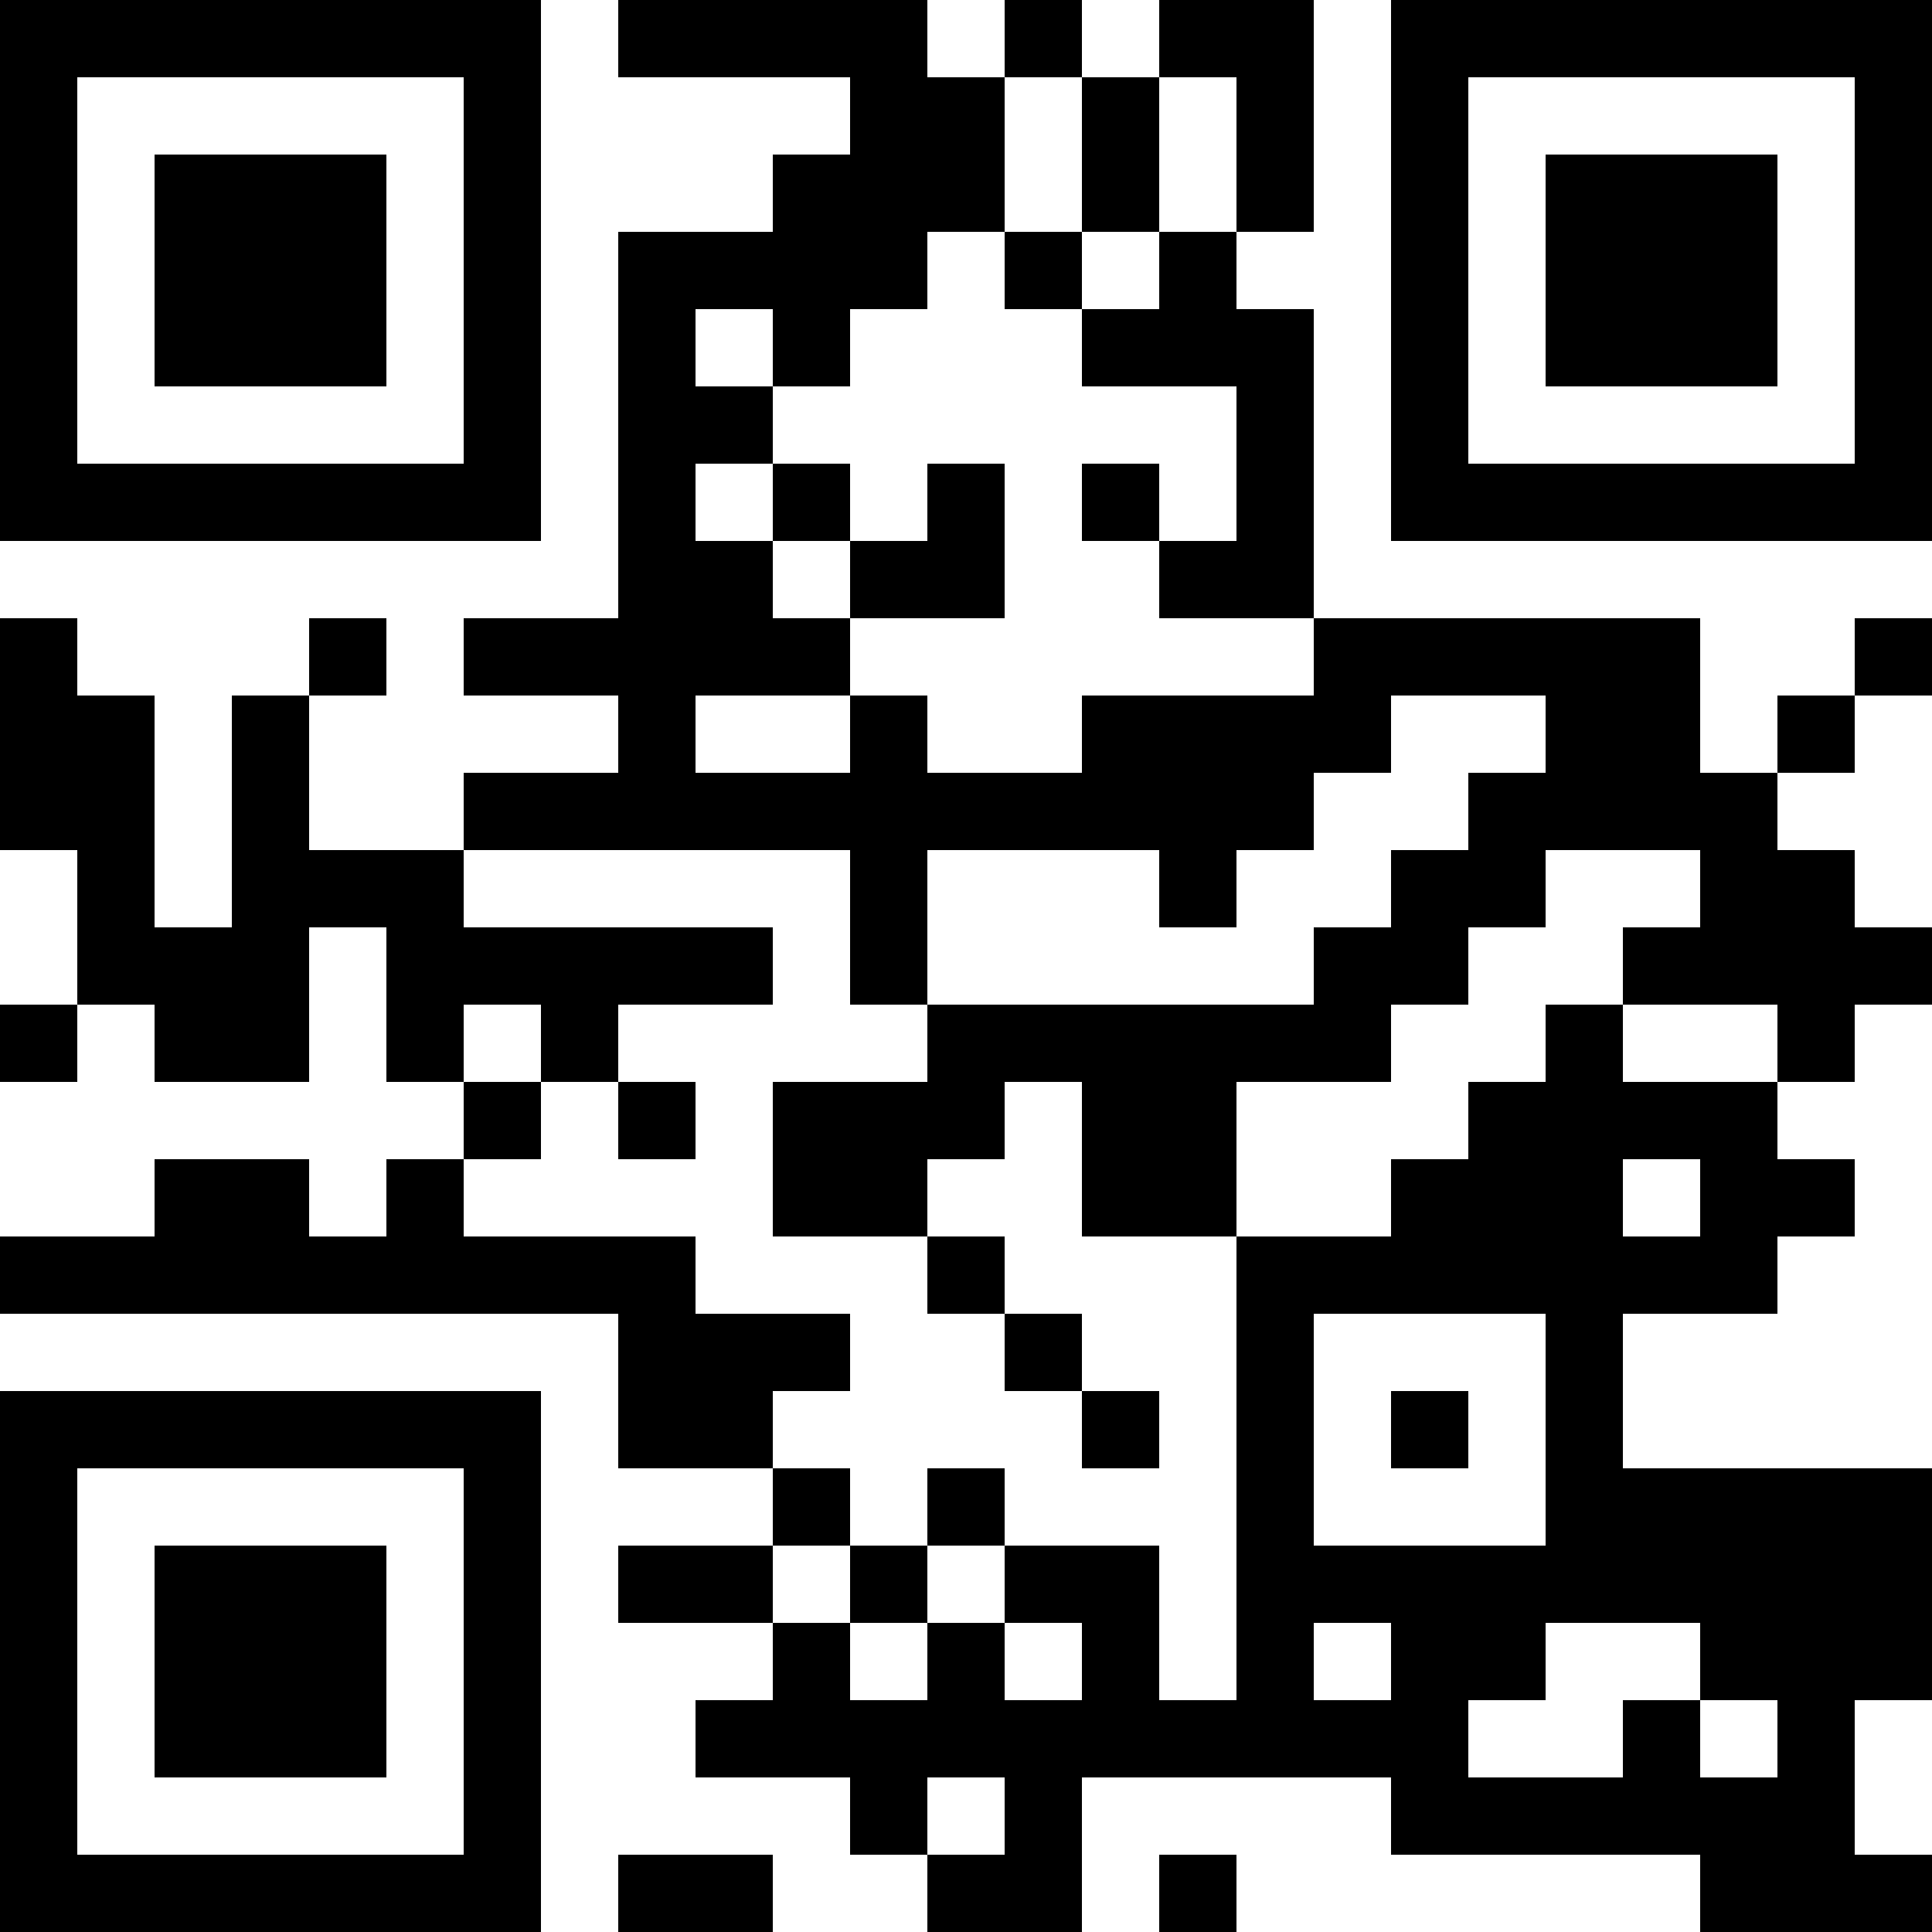
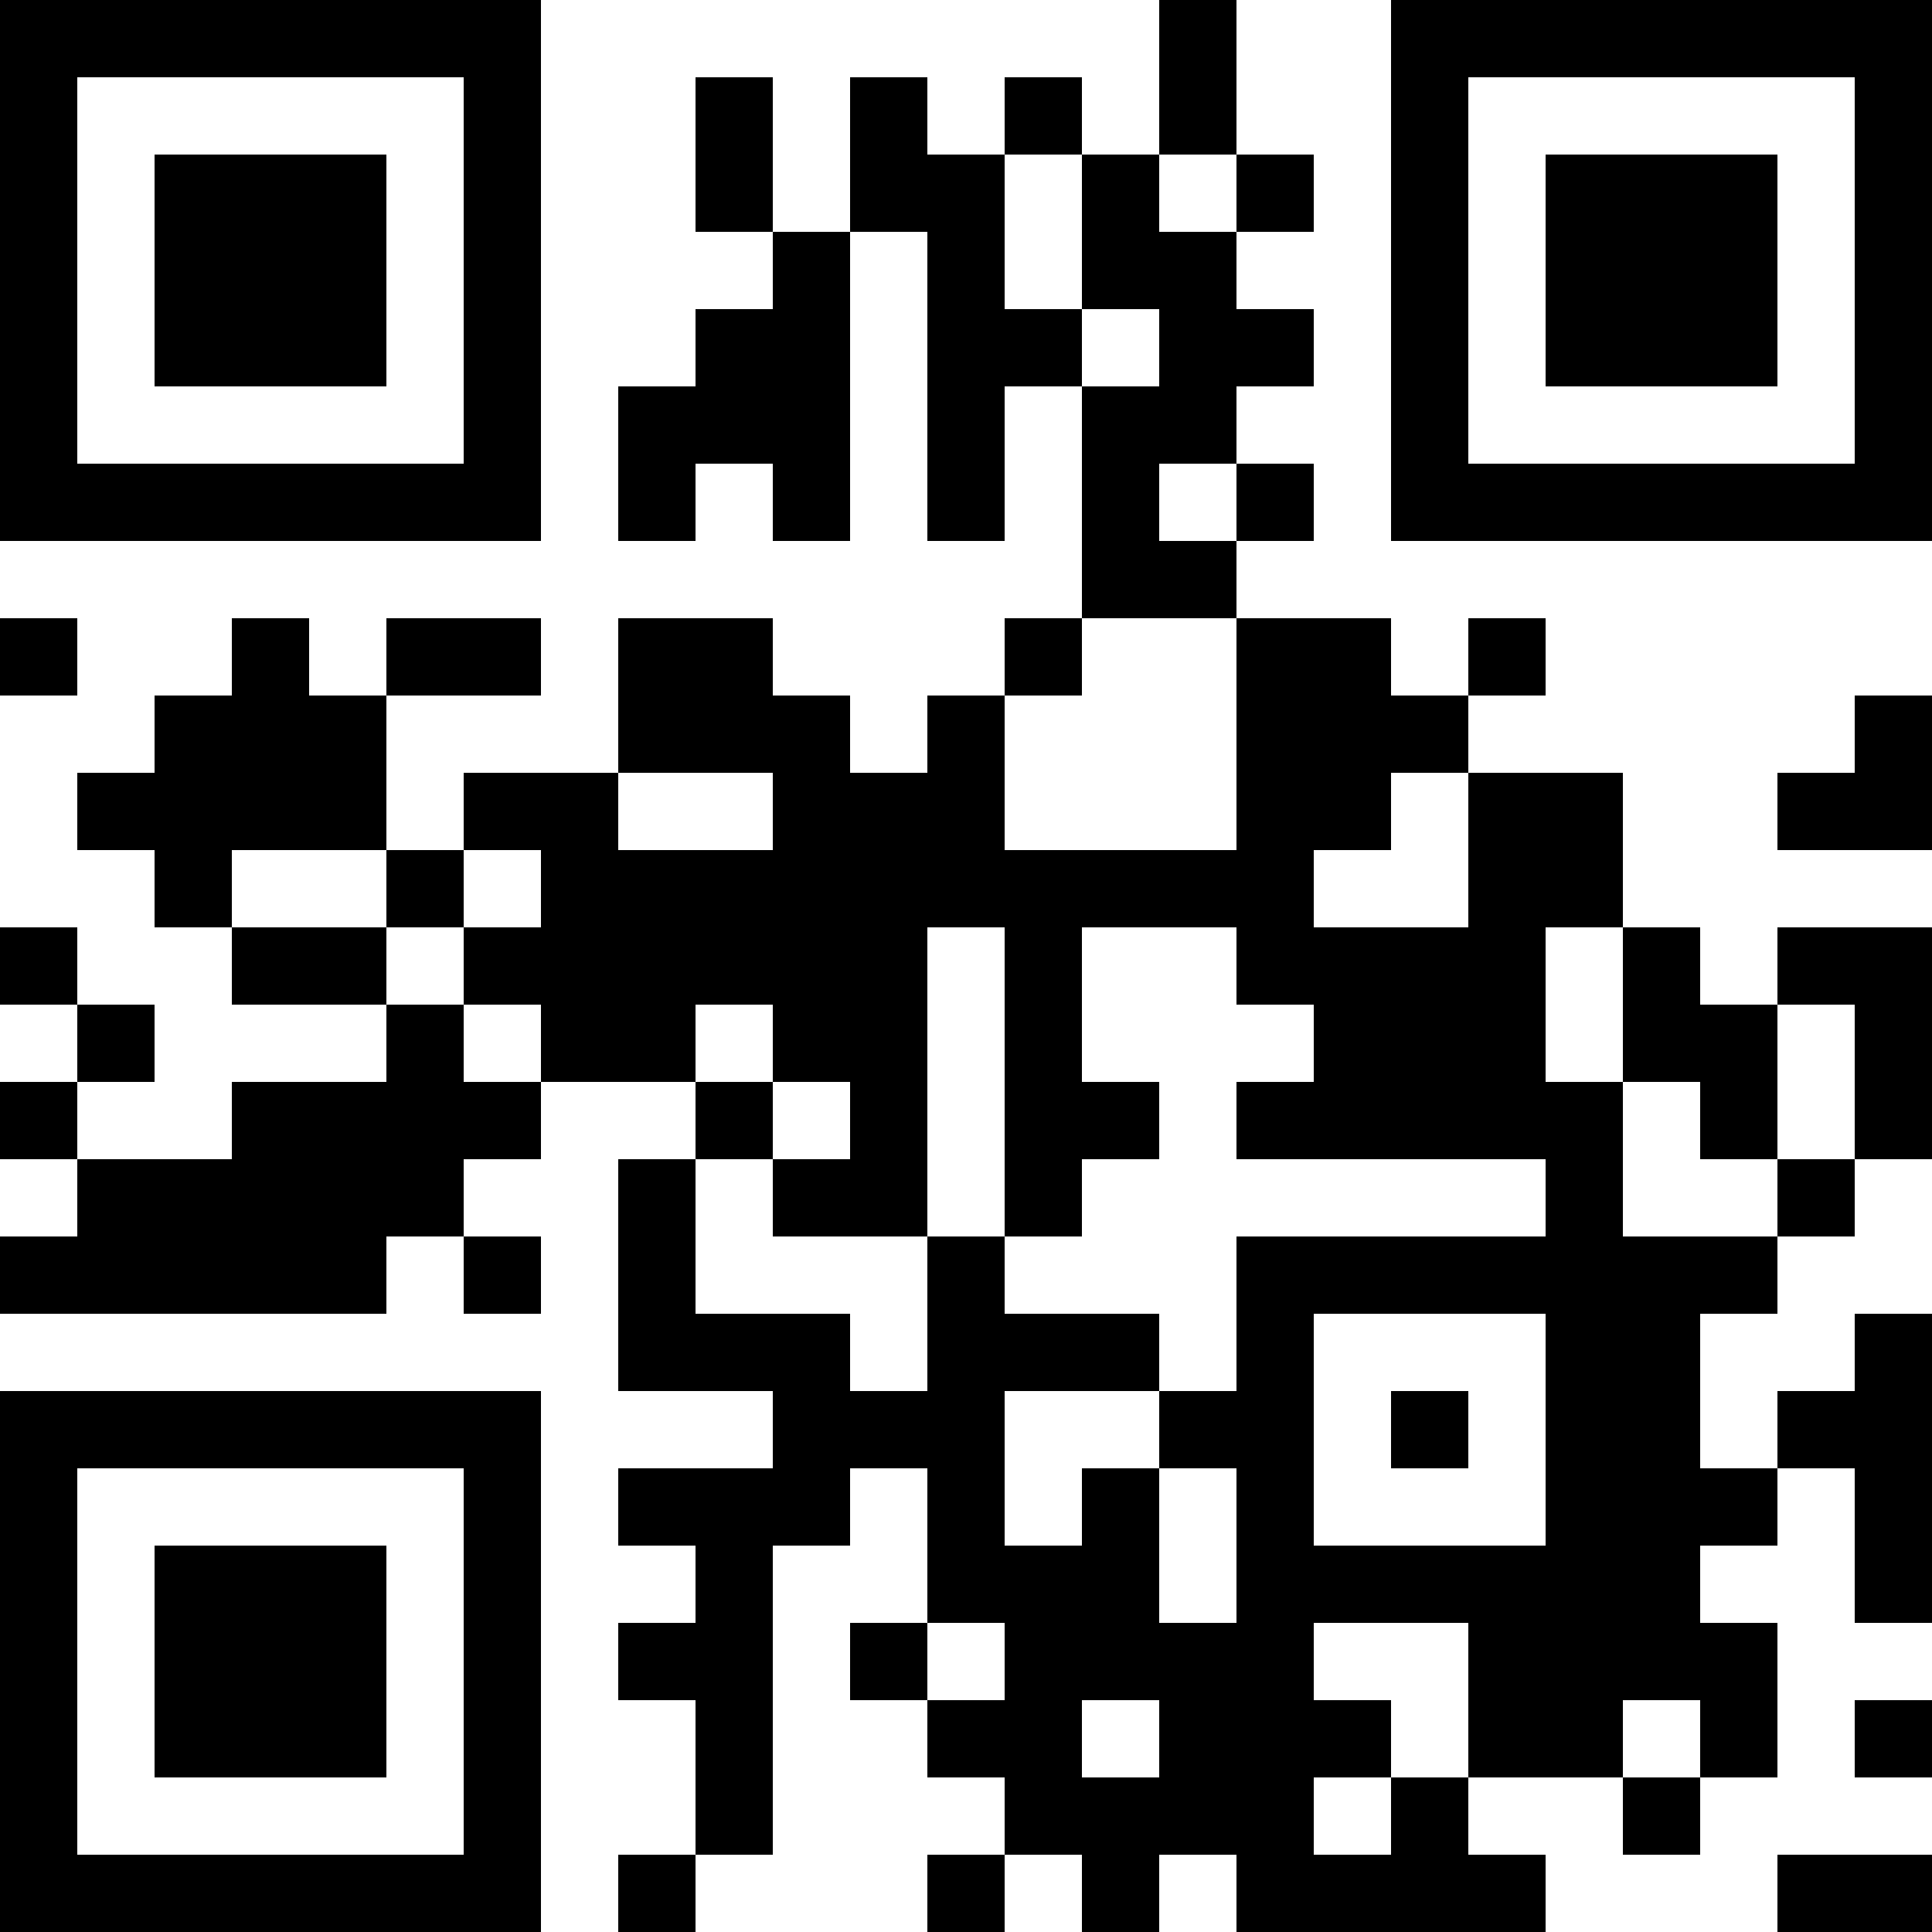
<svg xmlns="http://www.w3.org/2000/svg" width="25mm" height="25mm" version="1.1" viewBox="0 0 25 25">
-   <path d="M0,0H1V1H0zM1,0H2V1H1zM2,0H3V1H2zM3,0H4V1H3zM4,0H5V1H4zM5,0H6V1H5zM6,0H7V1H6zM8,0H9V1H8zM9,0H10V1H9zM10,0H11V1H10zM11,0H12V1H11zM13,0H14V1H13zM15,0H16V1H15zM16,0H17V1H16zM18,0H19V1H18zM19,0H20V1H19zM20,0H21V1H20zM21,0H22V1H21zM22,0H23V1H22zM23,0H24V1H23zM24,0H25V1H24zM0,1H1V2H0zM6,1H7V2H6zM11,1H12V2H11zM12,1H13V2H12zM14,1H15V2H14zM16,1H17V2H16zM18,1H19V2H18zM24,1H25V2H24zM0,2H1V3H0zM2,2H3V3H2zM3,2H4V3H3zM4,2H5V3H4zM6,2H7V3H6zM10,2H11V3H10zM11,2H12V3H11zM12,2H13V3H12zM14,2H15V3H14zM16,2H17V3H16zM18,2H19V3H18zM20,2H21V3H20zM21,2H22V3H21zM22,2H23V3H22zM24,2H25V3H24zM0,3H1V4H0zM2,3H3V4H2zM3,3H4V4H3zM4,3H5V4H4zM6,3H7V4H6zM8,3H9V4H8zM9,3H10V4H9zM10,3H11V4H10zM11,3H12V4H11zM13,3H14V4H13zM15,3H16V4H15zM18,3H19V4H18zM20,3H21V4H20zM21,3H22V4H21zM22,3H23V4H22zM24,3H25V4H24zM0,4H1V5H0zM2,4H3V5H2zM3,4H4V5H3zM4,4H5V5H4zM6,4H7V5H6zM8,4H9V5H8zM10,4H11V5H10zM14,4H15V5H14zM15,4H16V5H15zM16,4H17V5H16zM18,4H19V5H18zM20,4H21V5H20zM21,4H22V5H21zM22,4H23V5H22zM24,4H25V5H24zM0,5H1V6H0zM6,5H7V6H6zM8,5H9V6H8zM9,5H10V6H9zM16,5H17V6H16zM18,5H19V6H18zM24,5H25V6H24zM0,6H1V7H0zM1,6H2V7H1zM2,6H3V7H2zM3,6H4V7H3zM4,6H5V7H4zM5,6H6V7H5zM6,6H7V7H6zM8,6H9V7H8zM10,6H11V7H10zM12,6H13V7H12zM14,6H15V7H14zM16,6H17V7H16zM18,6H19V7H18zM19,6H20V7H19zM20,6H21V7H20zM21,6H22V7H21zM22,6H23V7H22zM23,6H24V7H23zM24,6H25V7H24zM8,7H9V8H8zM9,7H10V8H9zM11,7H12V8H11zM12,7H13V8H12zM15,7H16V8H15zM16,7H17V8H16zM0,8H1V9H0zM4,8H5V9H4zM6,8H7V9H6zM7,8H8V9H7zM8,8H9V9H8zM9,8H10V9H9zM10,8H11V9H10zM17,8H18V9H17zM18,8H19V9H18zM19,8H20V9H19zM20,8H21V9H20zM21,8H22V9H21zM24,8H25V9H24zM0,9H1V10H0zM1,9H2V10H1zM3,9H4V10H3zM8,9H9V10H8zM11,9H12V10H11zM14,9H15V10H14zM15,9H16V10H15zM16,9H17V10H16zM17,9H18V10H17zM20,9H21V10H20zM21,9H22V10H21zM23,9H24V10H23zM0,10H1V11H0zM1,10H2V11H1zM3,10H4V11H3zM6,10H7V11H6zM7,10H8V11H7zM8,10H9V11H8zM9,10H10V11H9zM10,10H11V11H10zM11,10H12V11H11zM12,10H13V11H12zM13,10H14V11H13zM14,10H15V11H14zM15,10H16V11H15zM16,10H17V11H16zM19,10H20V11H19zM20,10H21V11H20zM21,10H22V11H21zM22,10H23V11H22zM1,11H2V12H1zM3,11H4V12H3zM4,11H5V12H4zM5,11H6V12H5zM11,11H12V12H11zM15,11H16V12H15zM18,11H19V12H18zM19,11H20V12H19zM22,11H23V12H22zM23,11H24V12H23zM1,12H2V13H1zM2,12H3V13H2zM3,12H4V13H3zM5,12H6V13H5zM6,12H7V13H6zM7,12H8V13H7zM8,12H9V13H8zM9,12H10V13H9zM11,12H12V13H11zM17,12H18V13H17zM18,12H19V13H18zM21,12H22V13H21zM22,12H23V13H22zM23,12H24V13H23zM24,12H25V13H24zM0,13H1V14H0zM2,13H3V14H2zM3,13H4V14H3zM5,13H6V14H5zM7,13H8V14H7zM12,13H13V14H12zM13,13H14V14H13zM14,13H15V14H14zM15,13H16V14H15zM16,13H17V14H16zM17,13H18V14H17zM20,13H21V14H20zM23,13H24V14H23zM6,14H7V15H6zM8,14H9V15H8zM10,14H11V15H10zM11,14H12V15H11zM12,14H13V15H12zM14,14H15V15H14zM15,14H16V15H15zM19,14H20V15H19zM20,14H21V15H20zM21,14H22V15H21zM22,14H23V15H22zM2,15H3V16H2zM3,15H4V16H3zM5,15H6V16H5zM10,15H11V16H10zM11,15H12V16H11zM14,15H15V16H14zM15,15H16V16H15zM18,15H19V16H18zM19,15H20V16H19zM20,15H21V16H20zM22,15H23V16H22zM23,15H24V16H23zM0,16H1V17H0zM1,16H2V17H1zM2,16H3V17H2zM3,16H4V17H3zM4,16H5V17H4zM5,16H6V17H5zM6,16H7V17H6zM7,16H8V17H7zM8,16H9V17H8zM12,16H13V17H12zM16,16H17V17H16zM17,16H18V17H17zM18,16H19V17H18zM19,16H20V17H19zM20,16H21V17H20zM21,16H22V17H21zM22,16H23V17H22zM8,17H9V18H8zM9,17H10V18H9zM10,17H11V18H10zM13,17H14V18H13zM16,17H17V18H16zM20,17H21V18H20zM0,18H1V19H0zM1,18H2V19H1zM2,18H3V19H2zM3,18H4V19H3zM4,18H5V19H4zM5,18H6V19H5zM6,18H7V19H6zM8,18H9V19H8zM9,18H10V19H9zM14,18H15V19H14zM16,18H17V19H16zM18,18H19V19H18zM20,18H21V19H20zM0,19H1V20H0zM6,19H7V20H6zM10,19H11V20H10zM12,19H13V20H12zM16,19H17V20H16zM20,19H21V20H20zM21,19H22V20H21zM22,19H23V20H22zM23,19H24V20H23zM24,19H25V20H24zM0,20H1V21H0zM2,20H3V21H2zM3,20H4V21H3zM4,20H5V21H4zM6,20H7V21H6zM8,20H9V21H8zM9,20H10V21H9zM11,20H12V21H11zM13,20H14V21H13zM14,20H15V21H14zM16,20H17V21H16zM17,20H18V21H17zM18,20H19V21H18zM19,20H20V21H19zM20,20H21V21H20zM21,20H22V21H21zM22,20H23V21H22zM23,20H24V21H23zM24,20H25V21H24zM0,21H1V22H0zM2,21H3V22H2zM3,21H4V22H3zM4,21H5V22H4zM6,21H7V22H6zM10,21H11V22H10zM12,21H13V22H12zM14,21H15V22H14zM16,21H17V22H16zM18,21H19V22H18zM19,21H20V22H19zM22,21H23V22H22zM23,21H24V22H23zM24,21H25V22H24zM0,22H1V23H0zM2,22H3V23H2zM3,22H4V23H3zM4,22H5V23H4zM6,22H7V23H6zM9,22H10V23H9zM10,22H11V23H10zM11,22H12V23H11zM12,22H13V23H12zM13,22H14V23H13zM14,22H15V23H14zM15,22H16V23H15zM16,22H17V23H16zM17,22H18V23H17zM18,22H19V23H18zM21,22H22V23H21zM23,22H24V23H23zM0,23H1V24H0zM6,23H7V24H6zM11,23H12V24H11zM13,23H14V24H13zM18,23H19V24H18zM19,23H20V24H19zM20,23H21V24H20zM21,23H22V24H21zM22,23H23V24H22zM23,23H24V24H23zM0,24H1V25H0zM1,24H2V25H1zM2,24H3V25H2zM3,24H4V25H3zM4,24H5V25H4zM5,24H6V25H5zM6,24H7V25H6zM8,24H9V25H8zM9,24H10V25H9zM12,24H13V25H12zM13,24H14V25H13zM15,24H16V25H15zM22,24H23V25H22zM23,24H24V25H23zM24,24H25V25H24z" id="qr-path" fill="#000000" fill-opacity="1" fill-rule="nonzero" stroke="none" />
+   <path d="M0,0H1V1H0zM1,0H2V1H1zM2,0H3V1H2zM3,0H4V1H3zM4,0H5V1H4zM5,0H6V1H5zM6,0H7V1H6zM15,0H16V1H15zM18,0H19V1H18zM19,0H20V1H19zM20,0H21V1H20zM21,0H22V1H21zM22,0H23V1H22zM23,0H24V1H23zM24,0H25V1H24zM0,1H1V2H0zM6,1H7V2H6zM9,1H10V2H9zM11,1H12V2H11zM13,1H14V2H13zM15,1H16V2H15zM18,1H19V2H18zM24,1H25V2H24zM0,2H1V3H0zM2,2H3V3H2zM3,2H4V3H3zM4,2H5V3H4zM6,2H7V3H6zM9,2H10V3H9zM11,2H12V3H11zM12,2H13V3H12zM14,2H15V3H14zM16,2H17V3H16zM18,2H19V3H18zM20,2H21V3H20zM21,2H22V3H21zM22,2H23V3H22zM24,2H25V3H24zM0,3H1V4H0zM2,3H3V4H2zM3,3H4V4H3zM4,3H5V4H4zM6,3H7V4H6zM10,3H11V4H10zM12,3H13V4H12zM14,3H15V4H14zM15,3H16V4H15zM18,3H19V4H18zM20,3H21V4H20zM21,3H22V4H21zM22,3H23V4H22zM24,3H25V4H24zM0,4H1V5H0zM2,4H3V5H2zM3,4H4V5H3zM4,4H5V5H4zM6,4H7V5H6zM9,4H10V5H9zM10,4H11V5H10zM12,4H13V5H12zM13,4H14V5H13zM15,4H16V5H15zM16,4H17V5H16zM18,4H19V5H18zM20,4H21V5H20zM21,4H22V5H21zM22,4H23V5H22zM24,4H25V5H24zM0,5H1V6H0zM6,5H7V6H6zM8,5H9V6H8zM9,5H10V6H9zM10,5H11V6H10zM12,5H13V6H12zM14,5H15V6H14zM15,5H16V6H15zM18,5H19V6H18zM24,5H25V6H24zM0,6H1V7H0zM1,6H2V7H1zM2,6H3V7H2zM3,6H4V7H3zM4,6H5V7H4zM5,6H6V7H5zM6,6H7V7H6zM8,6H9V7H8zM10,6H11V7H10zM12,6H13V7H12zM14,6H15V7H14zM16,6H17V7H16zM18,6H19V7H18zM19,6H20V7H19zM20,6H21V7H20zM21,6H22V7H21zM22,6H23V7H22zM23,6H24V7H23zM24,6H25V7H24zM14,7H15V8H14zM15,7H16V8H15zM0,8H1V9H0zM3,8H4V9H3zM5,8H6V9H5zM6,8H7V9H6zM8,8H9V9H8zM9,8H10V9H9zM13,8H14V9H13zM16,8H17V9H16zM17,8H18V9H17zM19,8H20V9H19zM2,9H3V10H2zM3,9H4V10H3zM4,9H5V10H4zM8,9H9V10H8zM9,9H10V10H9zM10,9H11V10H10zM12,9H13V10H12zM16,9H17V10H16zM17,9H18V10H17zM18,9H19V10H18zM24,9H25V10H24zM1,10H2V11H1zM2,10H3V11H2zM3,10H4V11H3zM4,10H5V11H4zM6,10H7V11H6zM7,10H8V11H7zM10,10H11V11H10zM11,10H12V11H11zM12,10H13V11H12zM16,10H17V11H16zM17,10H18V11H17zM19,10H20V11H19zM20,10H21V11H20zM23,10H24V11H23zM24,10H25V11H24zM2,11H3V12H2zM5,11H6V12H5zM7,11H8V12H7zM8,11H9V12H8zM9,11H10V12H9zM10,11H11V12H10zM11,11H12V12H11zM12,11H13V12H12zM13,11H14V12H13zM14,11H15V12H14zM15,11H16V12H15zM16,11H17V12H16zM19,11H20V12H19zM20,11H21V12H20zM0,12H1V13H0zM3,12H4V13H3zM4,12H5V13H4zM6,12H7V13H6zM7,12H8V13H7zM8,12H9V13H8zM9,12H10V13H9zM10,12H11V13H10zM11,12H12V13H11zM13,12H14V13H13zM16,12H17V13H16zM17,12H18V13H17zM18,12H19V13H18zM19,12H20V13H19zM21,12H22V13H21zM23,12H24V13H23zM24,12H25V13H24zM1,13H2V14H1zM5,13H6V14H5zM7,13H8V14H7zM8,13H9V14H8zM10,13H11V14H10zM11,13H12V14H11zM13,13H14V14H13zM17,13H18V14H17zM18,13H19V14H18zM19,13H20V14H19zM21,13H22V14H21zM22,13H23V14H22zM24,13H25V14H24zM0,14H1V15H0zM3,14H4V15H3zM4,14H5V15H4zM5,14H6V15H5zM6,14H7V15H6zM9,14H10V15H9zM11,14H12V15H11zM13,14H14V15H13zM14,14H15V15H14zM16,14H17V15H16zM17,14H18V15H17zM18,14H19V15H18zM19,14H20V15H19zM20,14H21V15H20zM22,14H23V15H22zM24,14H25V15H24zM1,15H2V16H1zM2,15H3V16H2zM3,15H4V16H3zM4,15H5V16H4zM5,15H6V16H5zM8,15H9V16H8zM10,15H11V16H10zM11,15H12V16H11zM13,15H14V16H13zM20,15H21V16H20zM23,15H24V16H23zM0,16H1V17H0zM1,16H2V17H1zM2,16H3V17H2zM3,16H4V17H3zM4,16H5V17H4zM6,16H7V17H6zM8,16H9V17H8zM12,16H13V17H12zM16,16H17V17H16zM17,16H18V17H17zM18,16H19V17H18zM19,16H20V17H19zM20,16H21V17H20zM21,16H22V17H21zM22,16H23V17H22zM8,17H9V18H8zM9,17H10V18H9zM10,17H11V18H10zM12,17H13V18H12zM13,17H14V18H13zM14,17H15V18H14zM16,17H17V18H16zM20,17H21V18H20zM21,17H22V18H21zM24,17H25V18H24zM0,18H1V19H0zM1,18H2V19H1zM2,18H3V19H2zM3,18H4V19H3zM4,18H5V19H4zM5,18H6V19H5zM6,18H7V19H6zM10,18H11V19H10zM11,18H12V19H11zM12,18H13V19H12zM15,18H16V19H15zM16,18H17V19H16zM18,18H19V19H18zM20,18H21V19H20zM21,18H22V19H21zM23,18H24V19H23zM24,18H25V19H24zM0,19H1V20H0zM6,19H7V20H6zM8,19H9V20H8zM9,19H10V20H9zM10,19H11V20H10zM12,19H13V20H12zM14,19H15V20H14zM16,19H17V20H16zM20,19H21V20H20zM21,19H22V20H21zM22,19H23V20H22zM24,19H25V20H24zM0,20H1V21H0zM2,20H3V21H2zM3,20H4V21H3zM4,20H5V21H4zM6,20H7V21H6zM9,20H10V21H9zM12,20H13V21H12zM13,20H14V21H13zM14,20H15V21H14zM16,20H17V21H16zM17,20H18V21H17zM18,20H19V21H18zM19,20H20V21H19zM20,20H21V21H20zM21,20H22V21H21zM24,20H25V21H24zM0,21H1V22H0zM2,21H3V22H2zM3,21H4V22H3zM4,21H5V22H4zM6,21H7V22H6zM8,21H9V22H8zM9,21H10V22H9zM11,21H12V22H11zM13,21H14V22H13zM14,21H15V22H14zM15,21H16V22H15zM16,21H17V22H16zM19,21H20V22H19zM20,21H21V22H20zM21,21H22V22H21zM22,21H23V22H22zM0,22H1V23H0zM2,22H3V23H2zM3,22H4V23H3zM4,22H5V23H4zM6,22H7V23H6zM9,22H10V23H9zM12,22H13V23H12zM13,22H14V23H13zM15,22H16V23H15zM16,22H17V23H16zM17,22H18V23H17zM19,22H20V23H19zM20,22H21V23H20zM22,22H23V23H22zM24,22H25V23H24zM0,23H1V24H0zM6,23H7V24H6zM9,23H10V24H9zM13,23H14V24H13zM14,23H15V24H14zM15,23H16V24H15zM16,23H17V24H16zM18,23H19V24H18zM21,23H22V24H21zM0,24H1V25H0zM1,24H2V25H1zM2,24H3V25H2zM3,24H4V25H3zM4,24H5V25H4zM5,24H6V25H5zM6,24H7V25H6zM8,24H9V25H8zM12,24H13V25H12zM14,24H15V25H14zM16,24H17V25H16zM17,24H18V25H17zM18,24H19V25H18zM19,24H20V25H19zM23,24H24V25H23zM24,24H25V25H24z" id="qr-path" fill="#000000" fill-opacity="1" fill-rule="nonzero" stroke="none" />
</svg>
